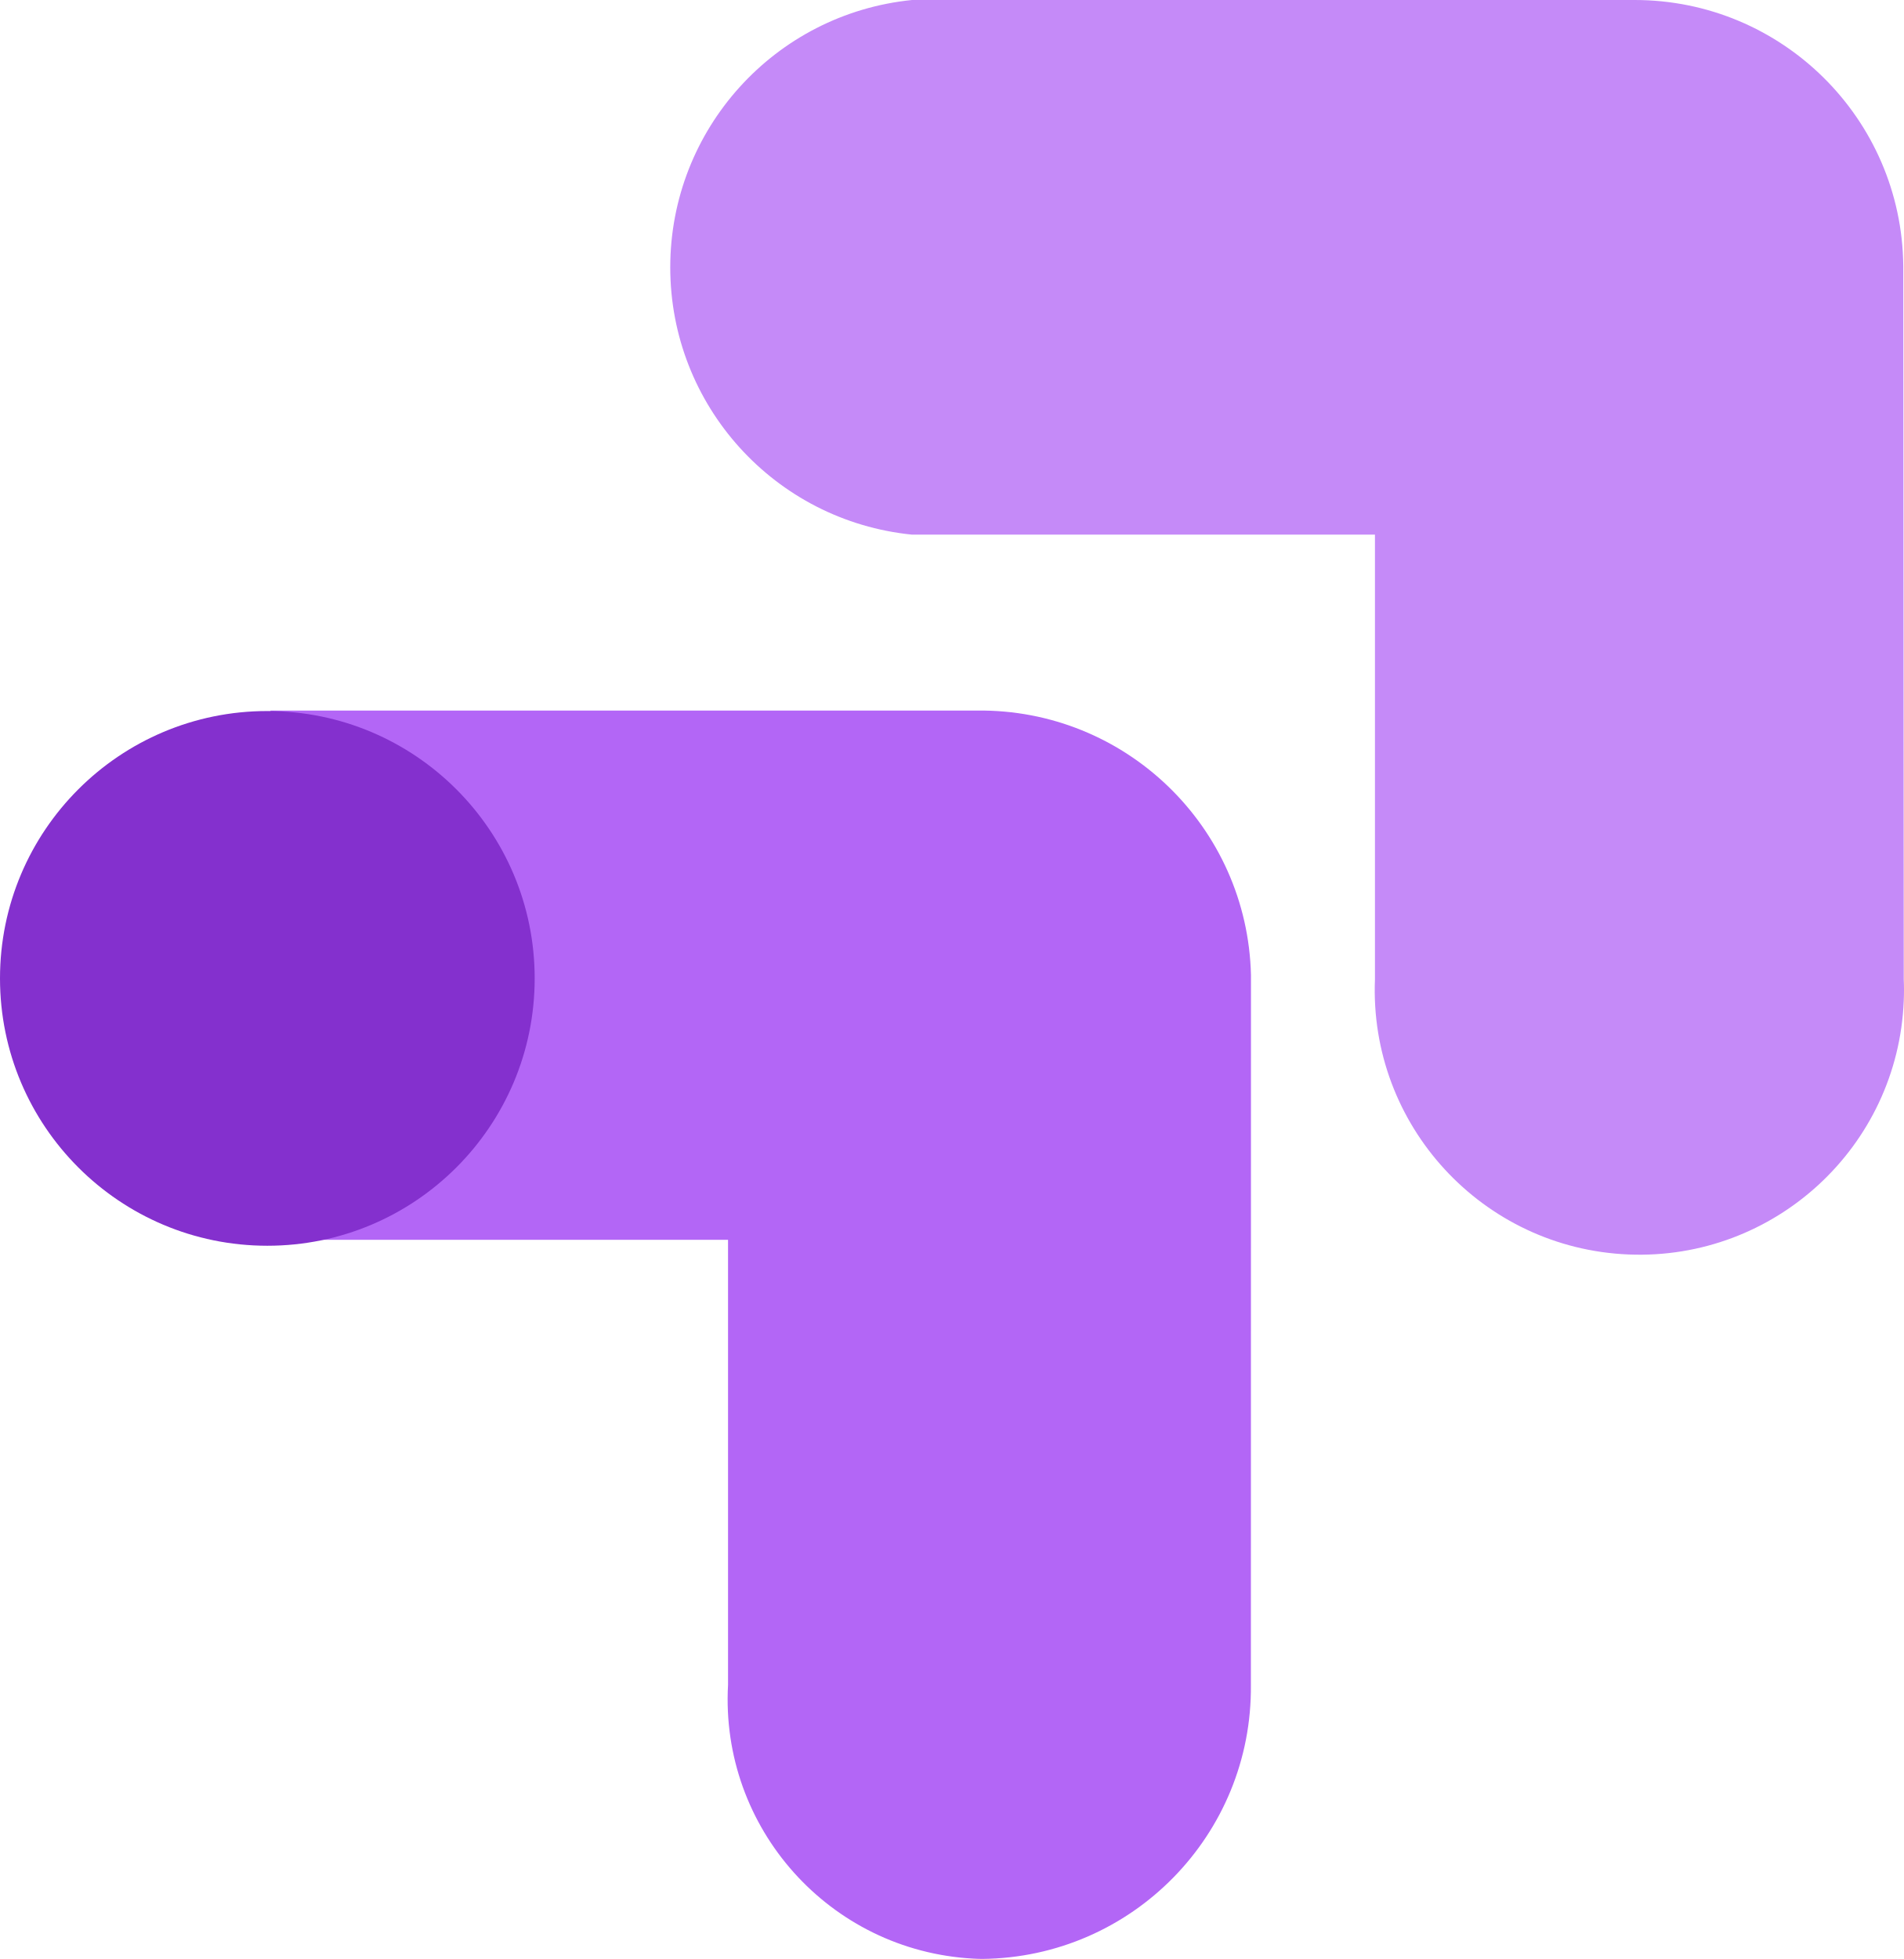
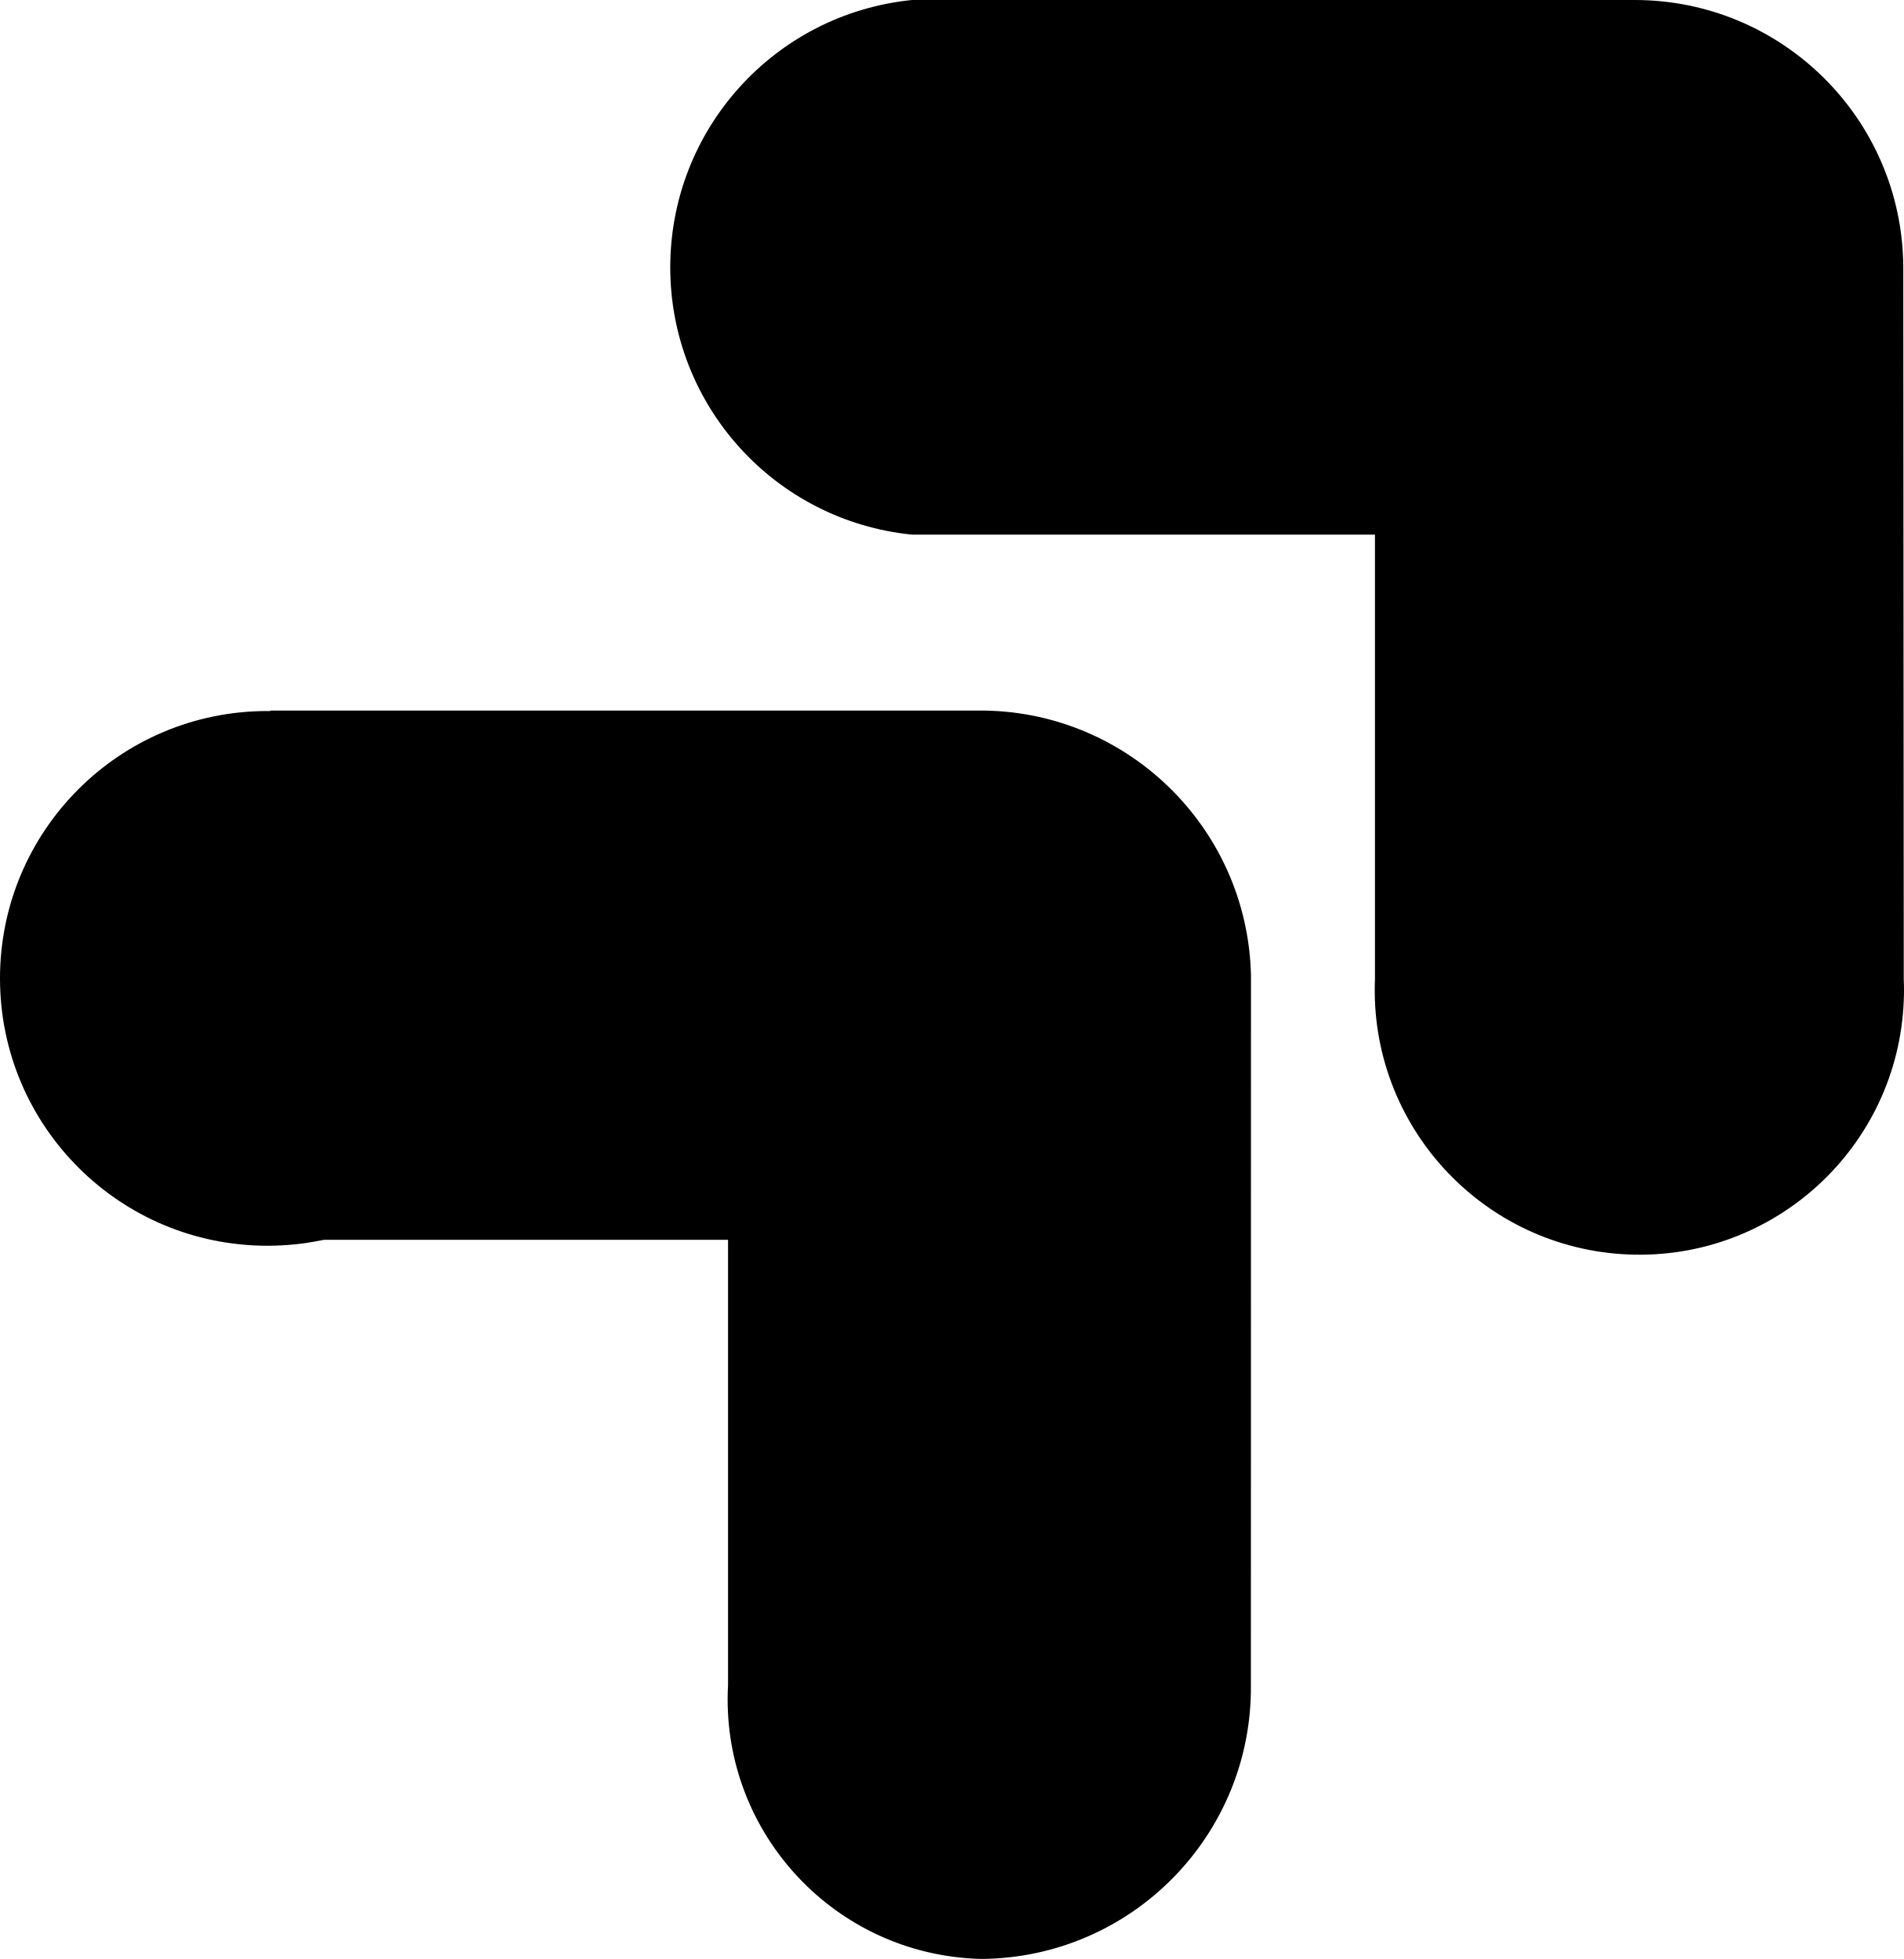
<svg viewBox="0 0 2398.7 2467.8">
-   <style type="text/css">
-     .st0{fill:#B366F6;}
-     .st1{fill:#8430CE;}
-     .st2{fill:#C58AF8;}
-   </style>
  <g>
-     <path class="st0" d="M1576,1228.5c-4.3-186.9-158.2-335.6-345.2-333.4H340.7v666.7h576.5v560.7c-10,180.4,128.1,334.8,308.5,344.8   c3.9,0.2,7.9,0.4,11.8,0.4c188.8-1.9,340.3-156.4,338.4-345.2c0,0,0,0,0,0L1576,1228.5L1576,1228.5z" />
-     <circle class="st1" cx="336.8" cy="1232.5" r="336.8" />
-     <path class="st2" d="M2397.8,335.1C2396,149.5,2245,0,2059.4,0H1149c-173,17.4-304.6,162.9-304.6,336.8S976,656.1,1149,673.5h583.2   v560.1c-7.5,184,135.6,339.2,319.5,346.7c184,7.5,339.2-135.6,346.7-319.5c0.4-9,0.4-18.1,0-27.1L2397.8,335.1z" />
+     <path fill="B366F6" d="M1576,1228.5c-4.3-186.9-158.2-335.6-345.2-333.4H340.7v666.7h576.5v560.7c-10,180.4,128.1,334.8,308.5,344.8   c3.9,0.2,7.9,0.4,11.8,0.4c188.8-1.9,340.3-156.4,338.4-345.2c0,0,0,0,0,0L1576,1228.5L1576,1228.5z" />
+     <circle fill="8430CE" cx="336.8" cy="1232.5" r="336.8" />
+     <path fill="C58AF8" d="M2397.8,335.1C2396,149.5,2245,0,2059.4,0H1149c-173,17.4-304.6,162.9-304.6,336.8S976,656.1,1149,673.5h583.2   v560.1c-7.5,184,135.6,339.2,319.5,346.7c184,7.5,339.2-135.6,346.7-319.5c0.4-9,0.4-18.1,0-27.1L2397.8,335.1z" />
  </g>
</svg>
